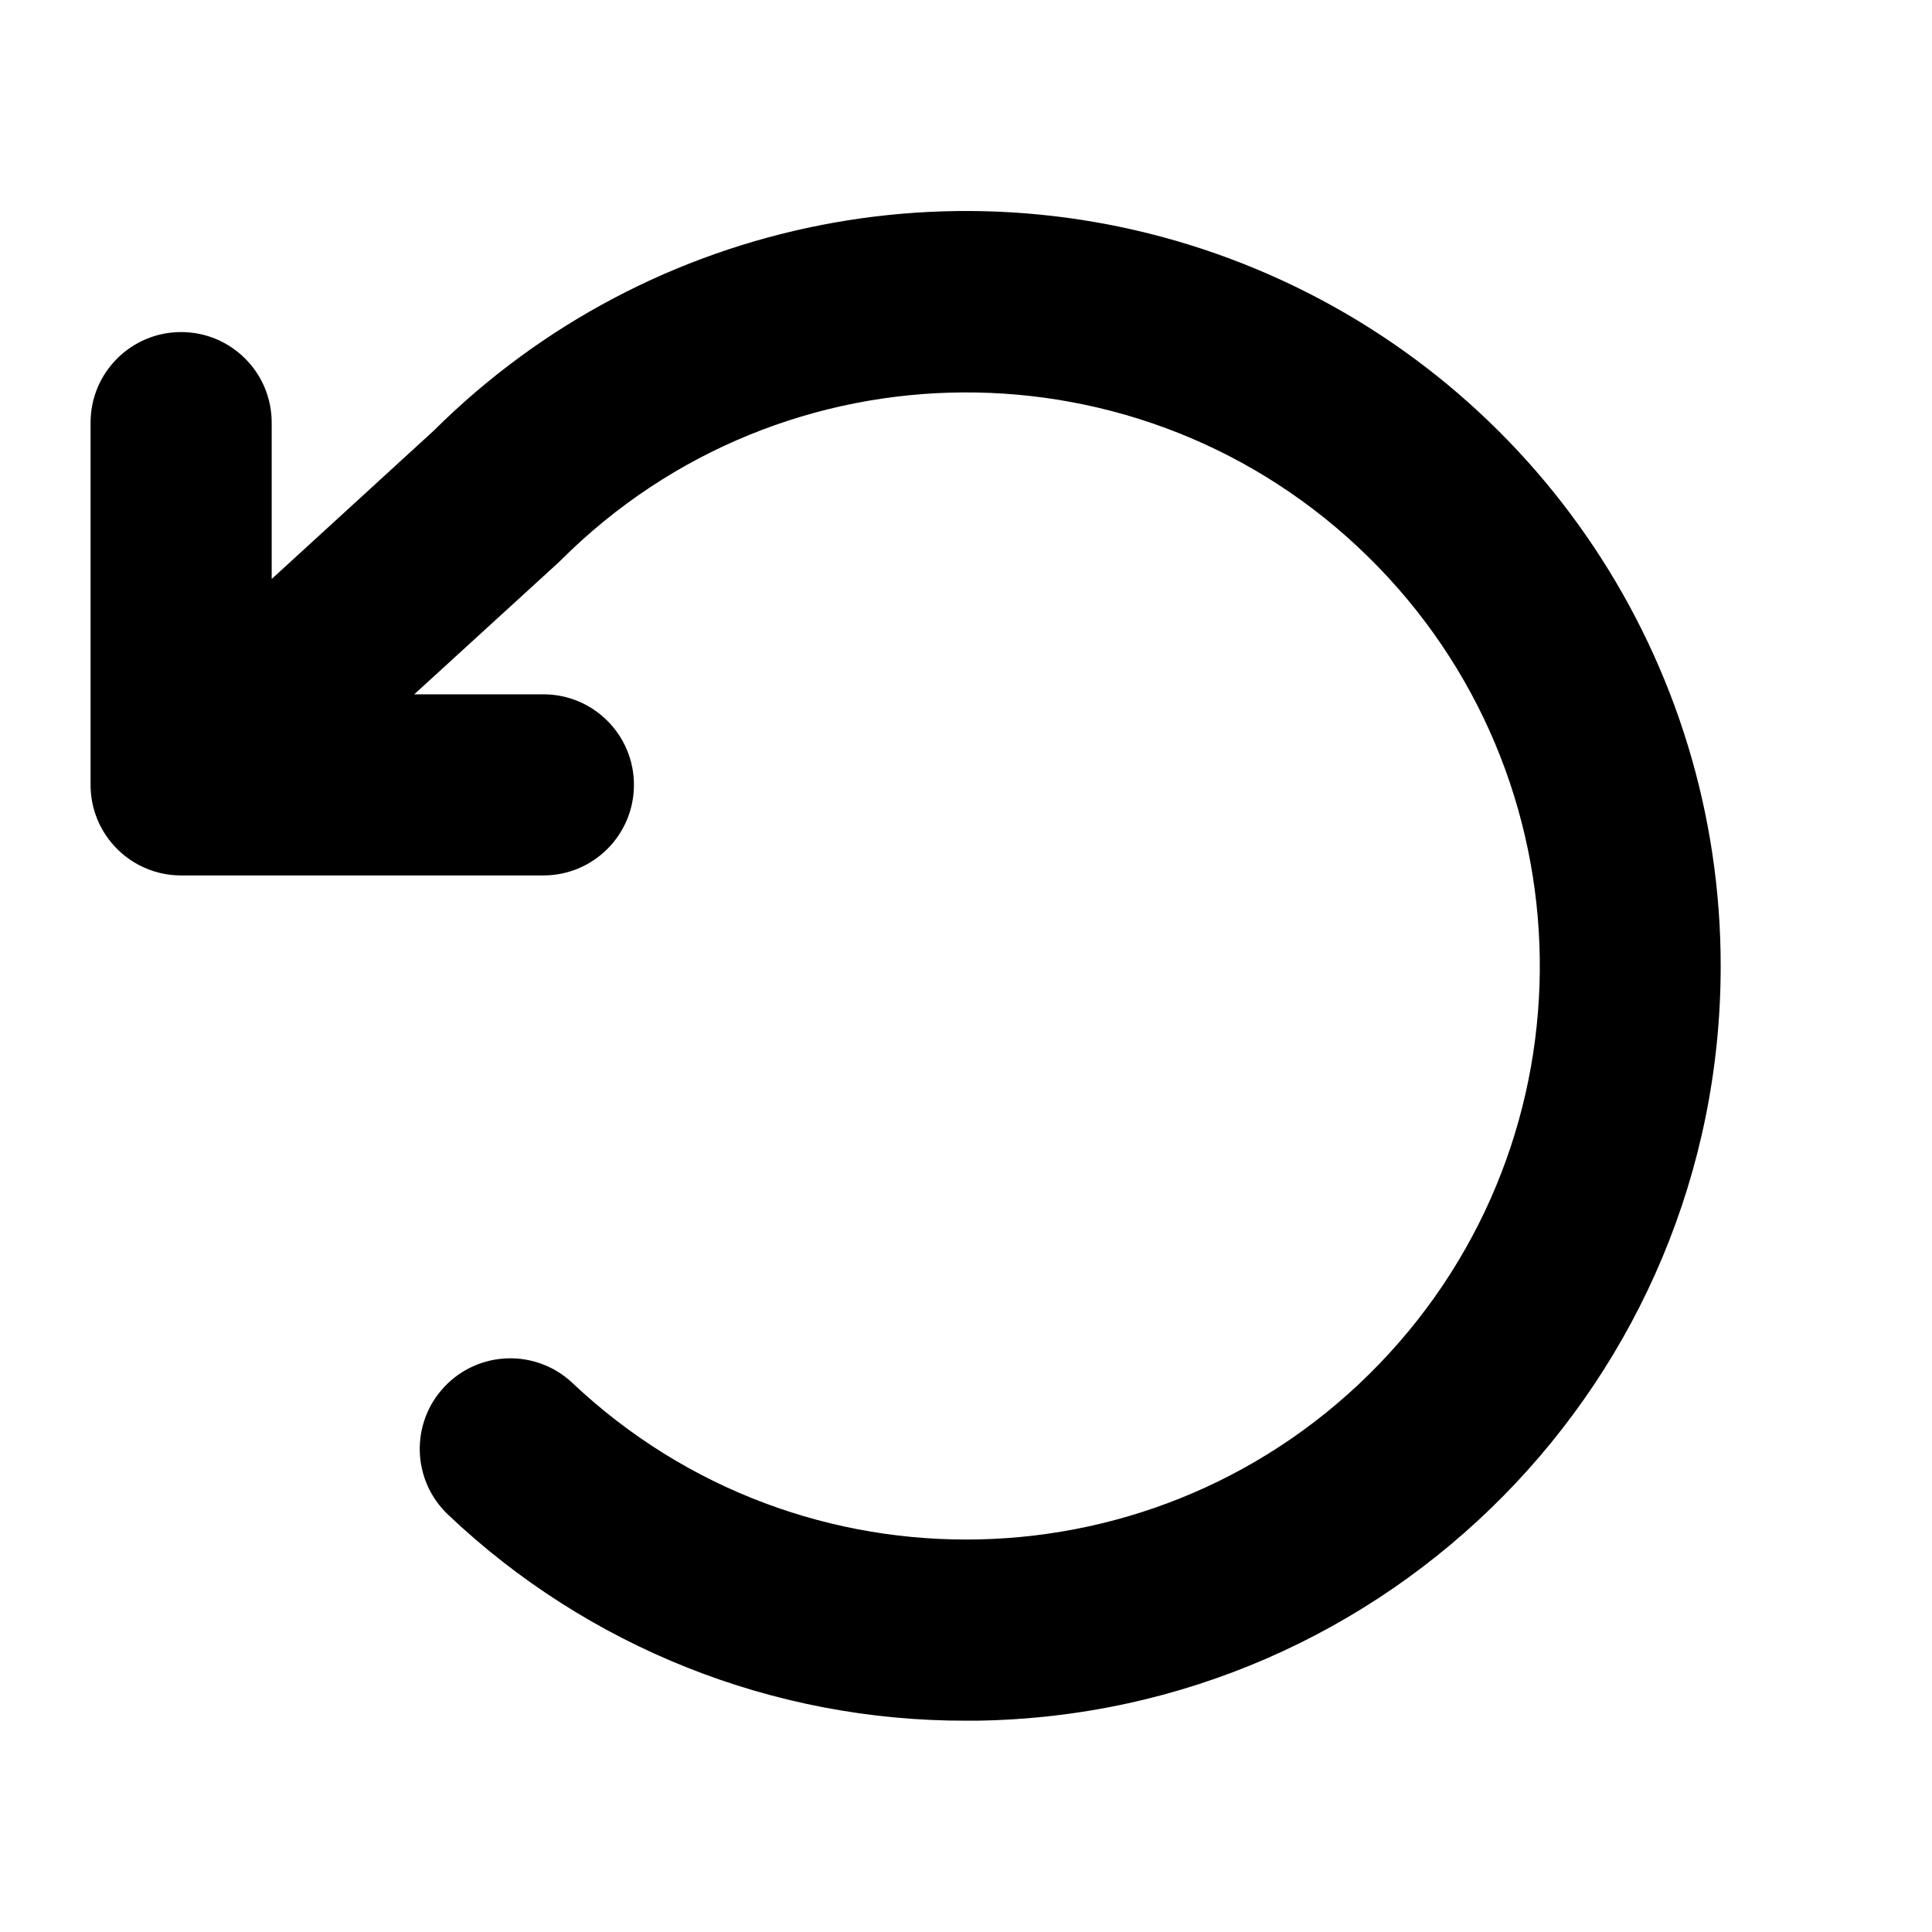
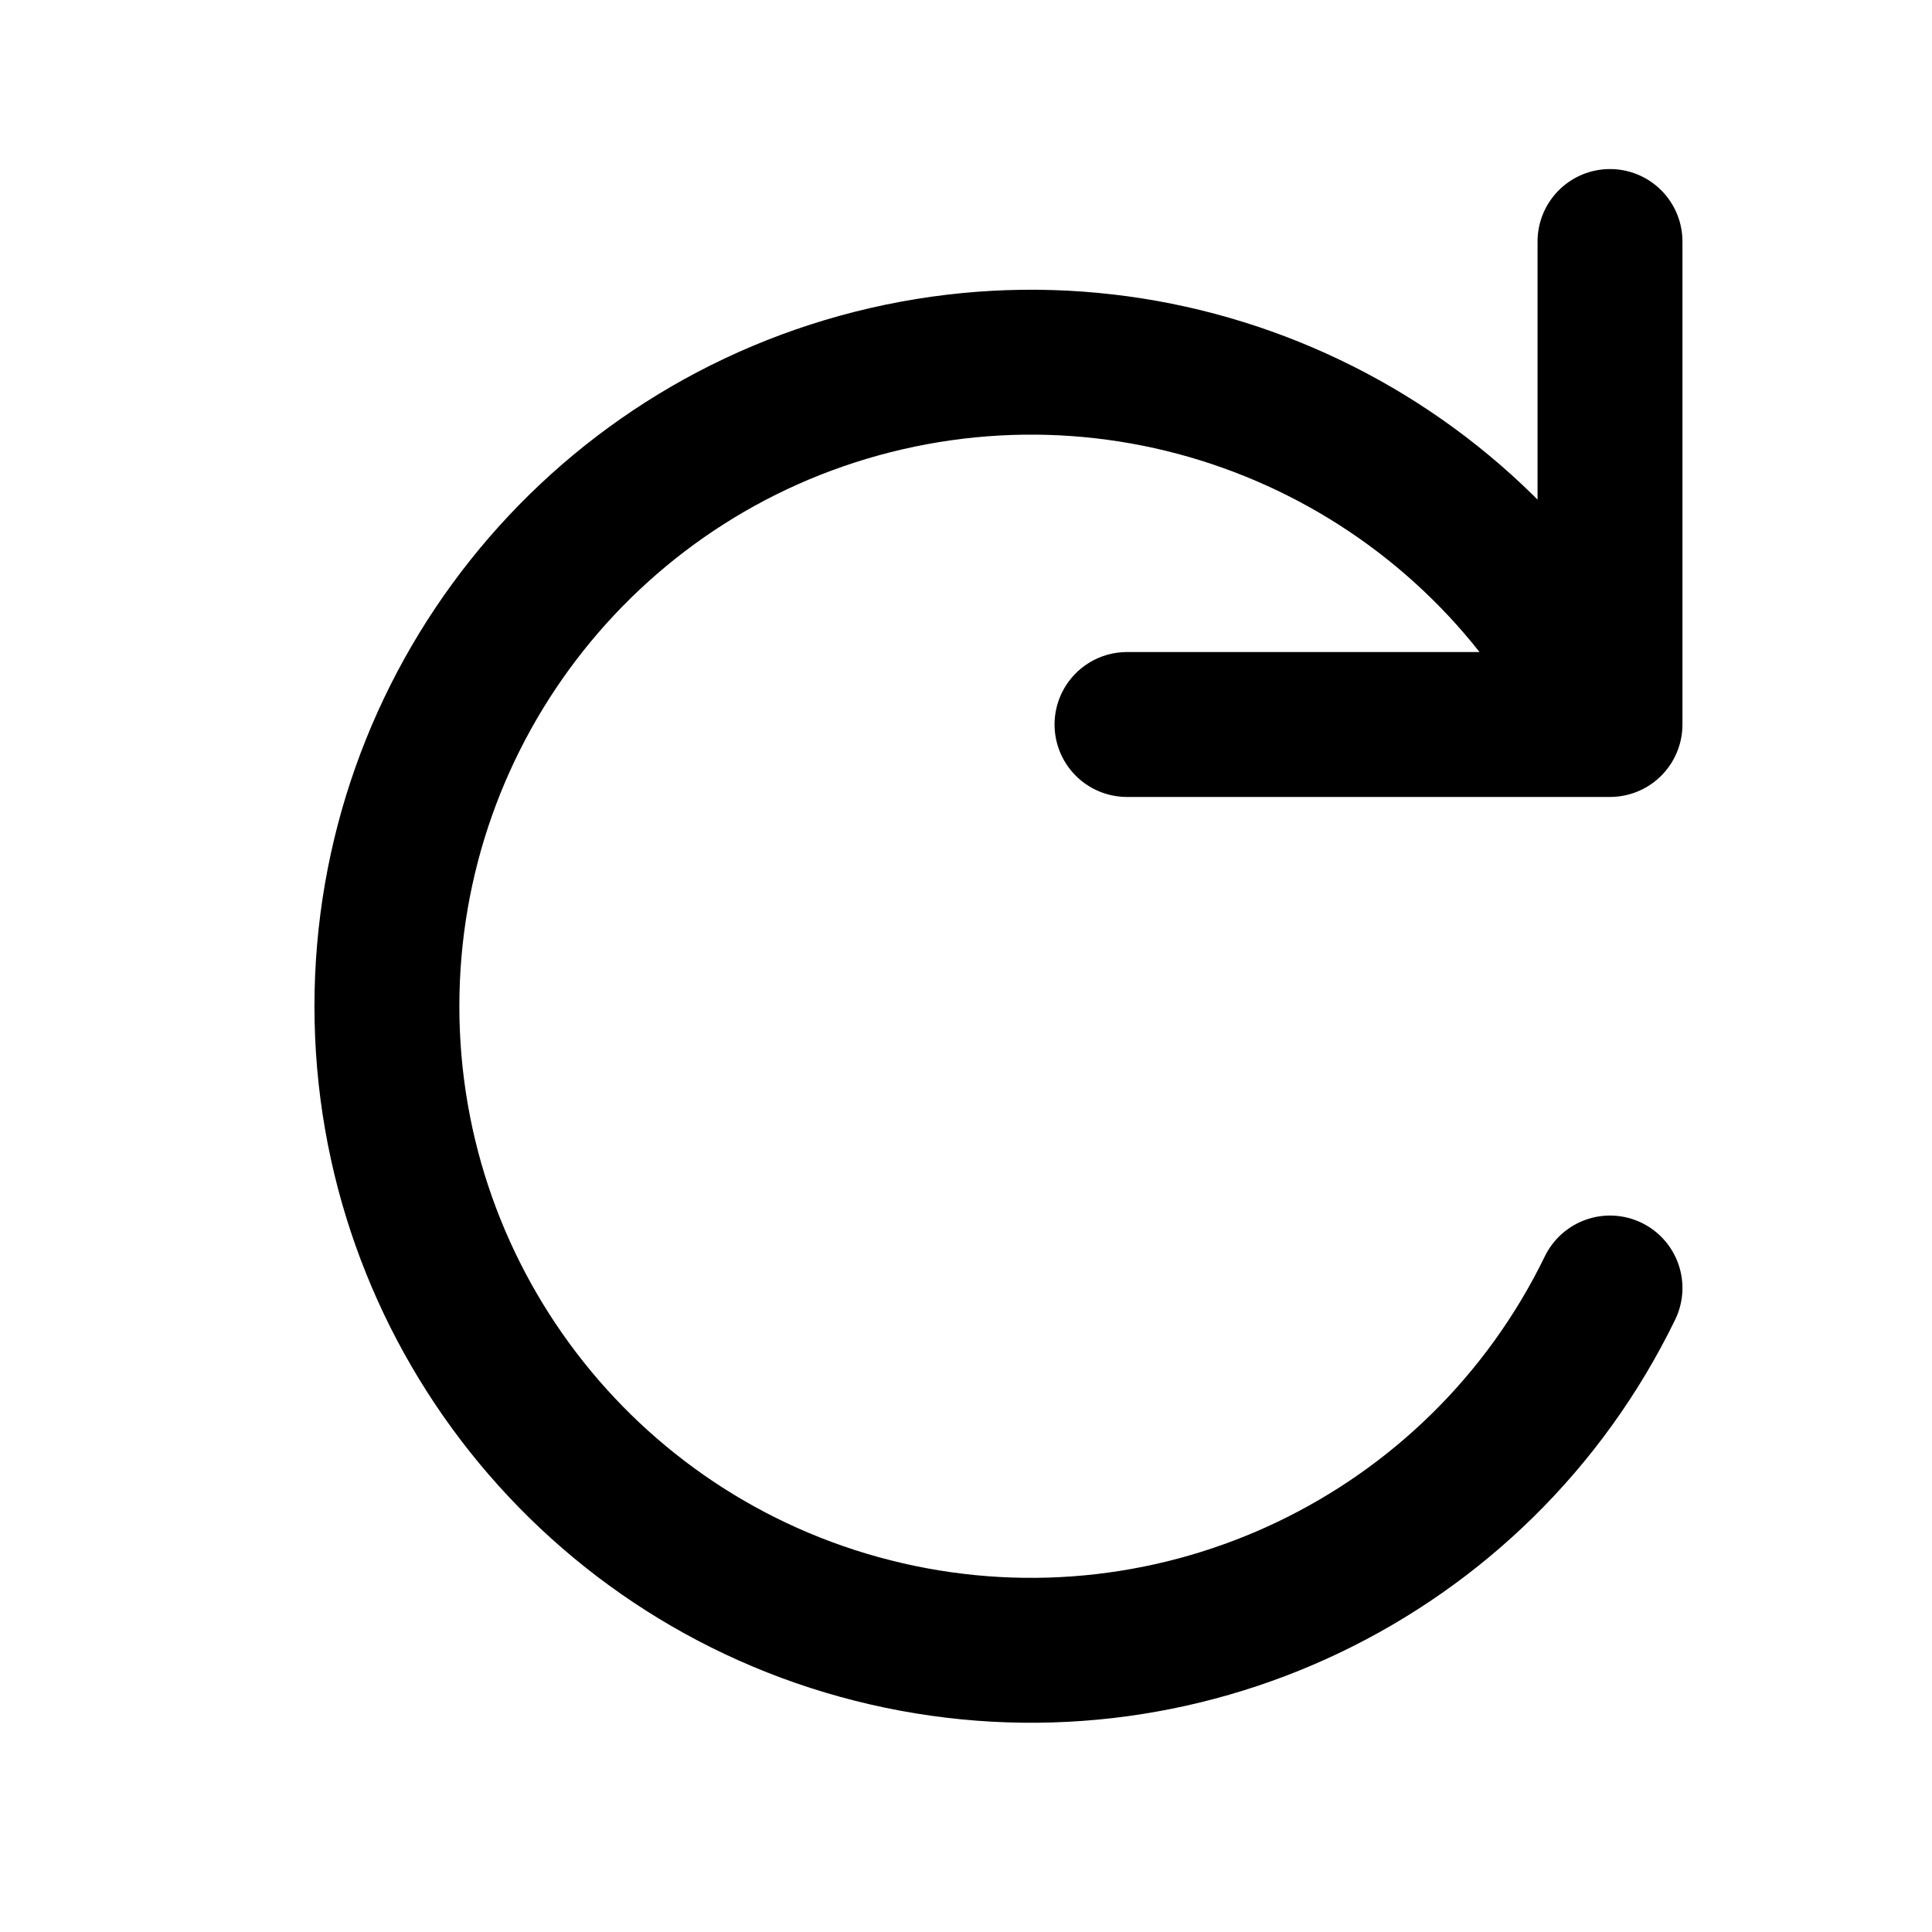
- <svg xmlns="http://www.w3.org/2000/svg" viewBox="0 0 256 256" fill="currentColor">
-   <path d="M228,128a100,100,0,0,1-98.66,100H128a99.39,99.39,0,0,1-68.62-27.29,12,12,0,0,1,16.48-17.45,76,76,0,1,0-1.57-109c-.13.13-.25.25-.39.37L54.89,92H72a12,12,0,0,1,0,24H24a12,12,0,0,1-12-12V56a12,12,0,0,1,24,0V76.72L57.48,57.06A100,100,0,0,1,228,128Z" />
+ <svg xmlns="http://www.w3.org/2000/svg" viewBox="0 0 24 24" fill="none" stroke="black" stroke-width="1.8" stroke-linecap="round" stroke-linejoin="round">
+   <path d="M20 9a8 8 0 1 0 0 7M20 3v6h-6" />
</svg>
